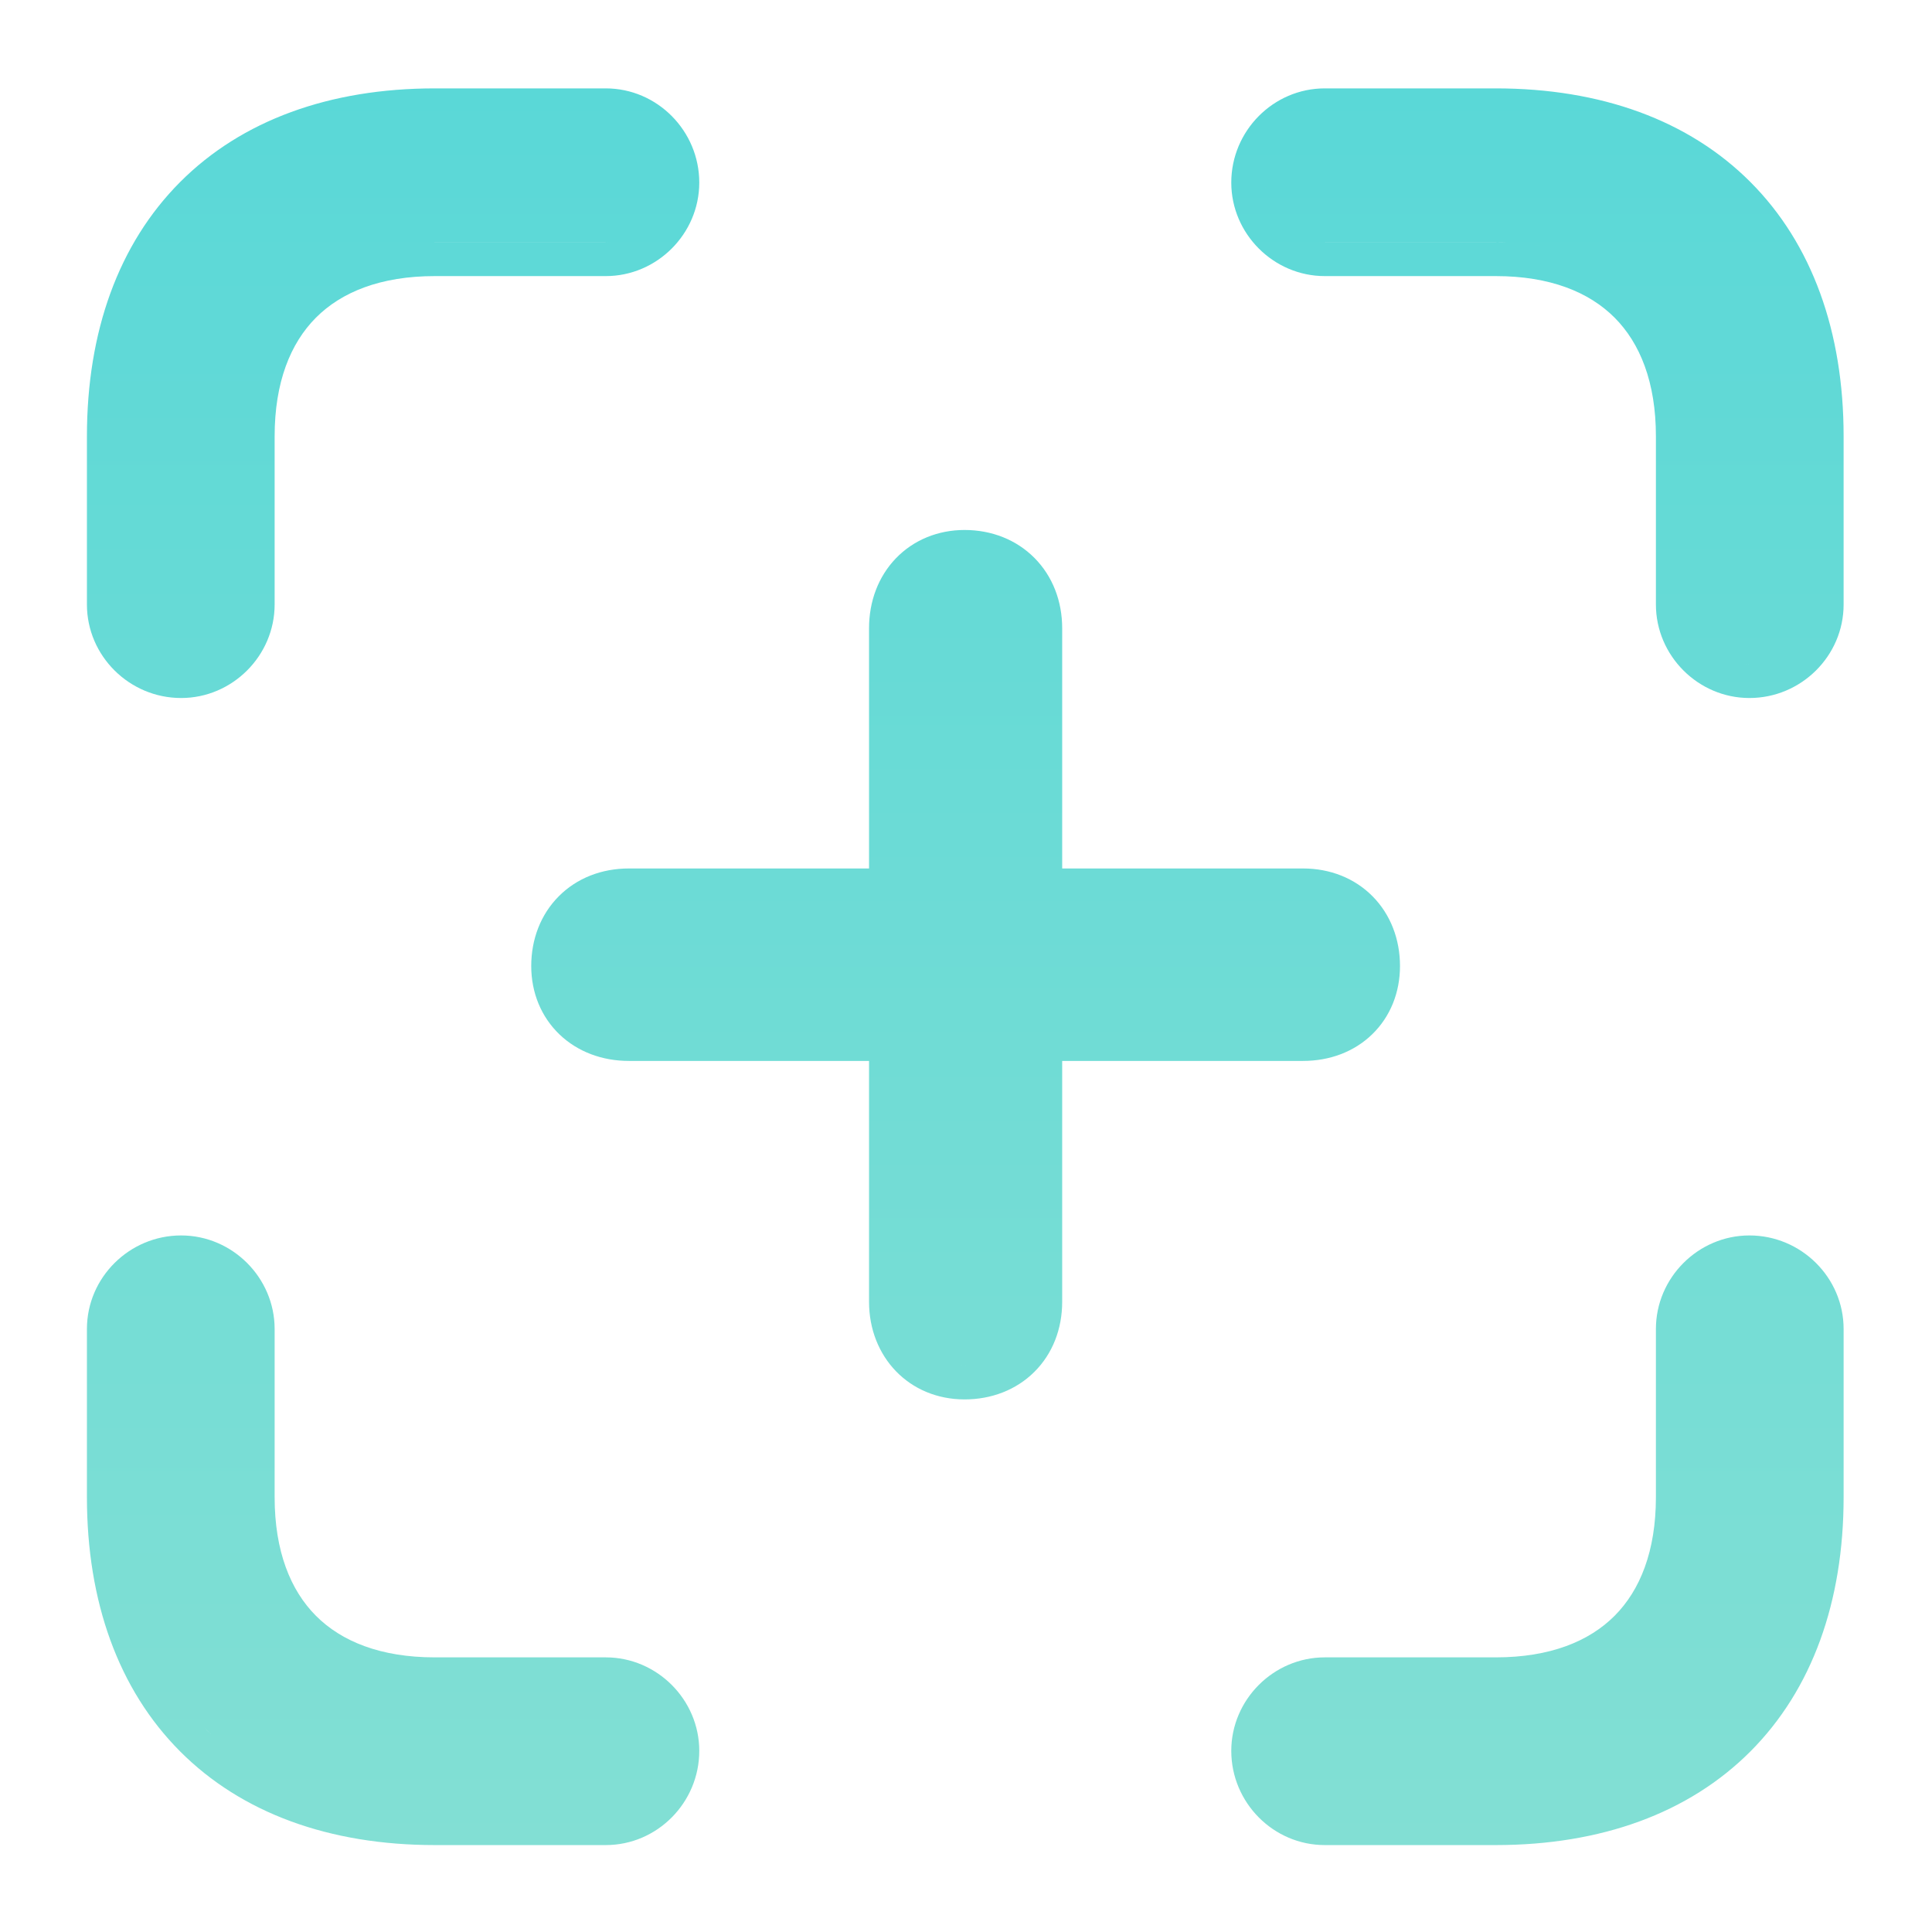
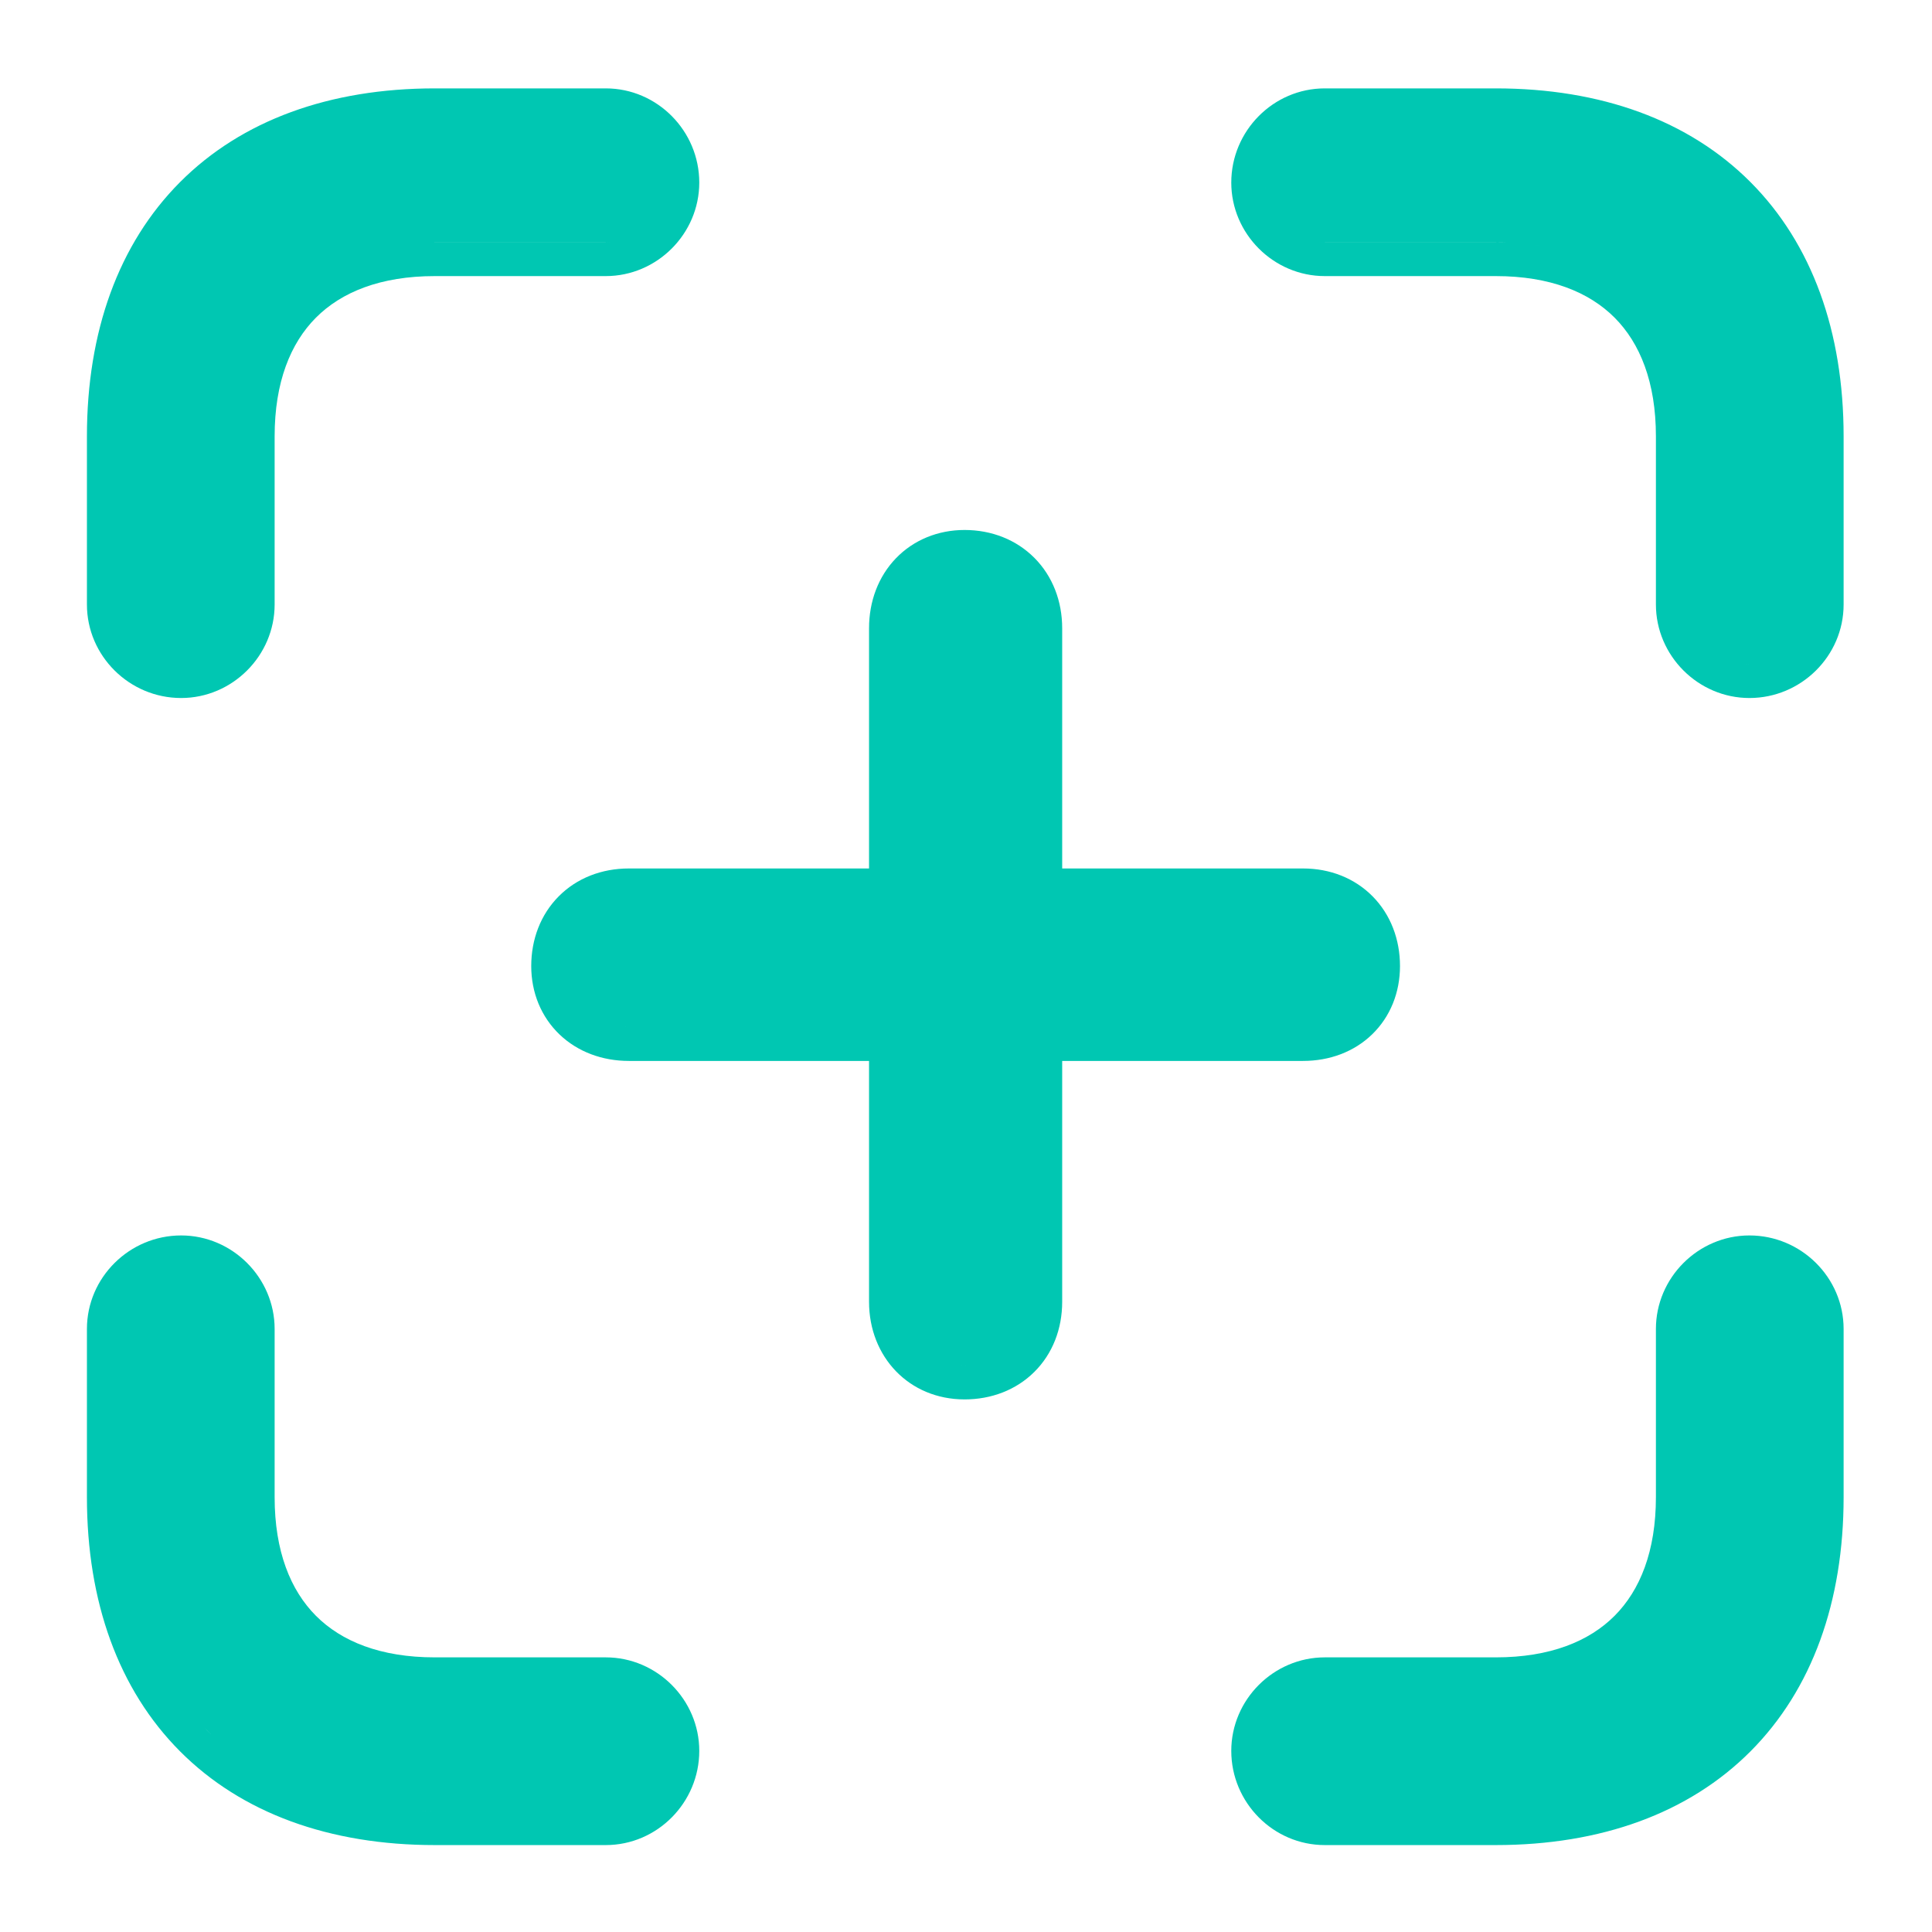
<svg xmlns="http://www.w3.org/2000/svg" width="320" height="320" viewBox="0 0 320 320" fill="none">
-   <path d="M29.999 204.628C38.486 204.628 45.488 211.63 45.488 220.117V247.98C45.488 256.932 48.118 263.405 52.335 267.633C56.55 271.858 63.019 274.512 72.019 274.512H100.332C108.819 274.512 115.821 281.514 115.821 290.001C115.821 298.559 108.86 305.603 100.332 305.603H72.019C54.596 305.603 40.035 300.322 29.824 290.08C19.617 279.84 14.399 265.283 14.398 247.98V220.117C14.399 211.59 21.441 204.628 29.999 204.628ZM289.76 204.628C298.318 204.628 305.361 211.589 305.361 220.117V247.98C305.361 265.283 300.143 279.84 289.936 290.08C279.725 300.322 265.163 305.603 247.739 305.603H219.427C210.899 305.603 203.938 298.559 203.938 290.001C203.938 281.514 210.94 274.512 219.427 274.512H247.739C256.74 274.512 263.209 271.858 267.424 267.633C271.641 263.405 274.27 256.932 274.271 247.98V220.117C274.271 211.63 281.273 204.628 289.76 204.628ZM70.502 299.986L72.019 300C71.004 300 70.001 299.98 69.011 299.942C69.505 299.961 70.002 299.977 70.502 299.986ZM209.588 290.988C209.589 290.998 209.59 291.008 209.591 291.019C209.574 290.851 209.561 290.683 209.553 290.514L209.588 290.988ZM34.38 286.703C34.58 286.896 34.783 287.087 34.987 287.276C34.581 286.9 34.182 286.516 33.791 286.124L34.38 286.703ZM159.768 87.781C164.219 87.781 168.333 89.383 171.342 92.414C174.349 95.444 175.931 99.578 175.931 104.057V143.846H215.832C220.288 143.846 224.381 145.451 227.364 148.479C230.339 151.5 231.883 155.602 231.883 160.009C231.883 164.371 230.29 168.393 227.272 171.319C224.267 174.233 220.199 175.723 215.832 175.723H175.931V215.623C175.931 220.108 174.343 224.23 171.312 227.239C168.286 230.242 164.176 231.786 159.768 231.786C150.559 231.786 143.942 224.734 143.941 215.623V175.723H104.152C99.791 175.723 95.712 174.238 92.686 171.349C89.641 168.441 87.99 164.416 87.989 160.009C87.989 155.601 89.535 151.49 92.537 148.465C95.546 145.433 99.667 143.846 104.152 143.846H143.941V104.057C143.941 99.622 145.465 95.511 148.387 92.476C151.321 89.428 155.366 87.781 159.768 87.781ZM159.768 226.184C159.717 226.184 159.666 226.181 159.615 226.181L159.768 226.185C159.959 226.185 160.15 226.18 160.338 226.172C160.15 226.18 159.959 226.184 159.768 226.184ZM159.214 226.172L159.301 226.174C159.218 226.171 159.136 226.165 159.054 226.16C159.107 226.163 159.16 226.169 159.214 226.172ZM158.606 226.124C158.676 226.131 158.747 226.137 158.817 226.143C158.747 226.137 158.676 226.131 158.606 226.124ZM39.887 220.117L39.874 219.63C39.874 219.626 39.873 219.622 39.873 219.618C39.882 219.783 39.887 219.95 39.887 220.117ZM103.596 170.108L104.152 170.12C103.96 170.12 103.769 170.115 103.58 170.107C103.585 170.108 103.59 170.108 103.596 170.108ZM93.635 161.001C93.639 161.049 93.642 161.096 93.647 161.144C93.642 161.096 93.639 161.049 93.635 161.001ZM226.232 161.085C226.248 160.912 226.261 160.738 226.269 160.562V160.552C226.261 160.731 226.248 160.909 226.232 161.085ZM93.605 160.562C93.606 160.594 93.609 160.626 93.61 160.658C93.608 160.608 93.605 160.557 93.603 160.507L93.605 160.562ZM100.332 14.639C108.86 14.639 115.821 21.682 115.821 30.24C115.821 38.727 108.819 45.73 100.332 45.73H72.019C63.019 45.73 56.55 48.383 52.335 52.608C48.118 56.836 45.488 63.309 45.488 72.261V100.124C45.488 108.611 38.486 115.613 29.999 115.613C21.441 115.613 14.399 108.651 14.398 100.124V72.261C14.398 54.958 19.617 40.402 29.824 30.162C40.035 19.92 54.596 14.639 72.019 14.639H100.332ZM247.739 14.639C265.163 14.639 279.725 19.92 289.936 30.162C300.143 40.402 305.361 54.958 305.361 72.261V100.124C305.361 108.652 298.318 115.613 289.76 115.613C281.273 115.613 274.271 108.611 274.271 100.124V72.261C274.271 63.309 271.641 56.836 267.424 52.608C263.209 48.383 256.74 45.73 247.739 45.73H219.427C210.94 45.73 203.938 38.727 203.938 30.24C203.938 21.682 210.899 14.639 219.427 14.639H247.739ZM289.257 109.998C289.424 110.007 289.591 110.012 289.76 110.012V110.011C289.43 110.011 289.103 109.993 288.78 109.96C288.938 109.976 289.097 109.99 289.257 109.998ZM170.329 104.057L170.317 103.49C170.317 103.486 170.317 103.481 170.316 103.477C170.325 103.668 170.329 103.862 170.329 104.057ZM160.904 93.434C161.086 93.45 161.266 93.47 161.444 93.494C161.084 93.445 160.717 93.412 160.342 93.395L160.904 93.434ZM254.927 40.684C255.209 40.73 255.49 40.778 255.769 40.829C255.212 40.726 254.646 40.634 254.072 40.554L254.927 40.684ZM218.924 40.114L219.427 40.128H247.739C248.371 40.128 248.995 40.139 249.61 40.162C249.303 40.15 248.993 40.141 248.681 40.136C248.369 40.13 248.055 40.127 247.739 40.127H219.427C219.097 40.127 218.77 40.109 218.447 40.076C218.605 40.092 218.764 40.106 218.924 40.114ZM71.01 40.139C70.709 40.145 70.411 40.153 70.114 40.165C70.411 40.153 70.709 40.145 71.01 40.139ZM101.311 40.076C100.988 40.109 100.662 40.127 100.332 40.127H72.019C71.712 40.127 71.406 40.13 71.103 40.136L72.019 40.128H100.332C100.5 40.128 100.668 40.123 100.835 40.114C100.994 40.106 101.153 40.092 101.311 40.076ZM209.588 31.209C209.589 31.219 209.59 31.229 209.591 31.239C209.574 31.075 209.561 30.91 209.553 30.743L209.588 31.209Z" fill="url(#paint0_linear_253_423)" />
-   <defs>
-     <linearGradient id="paint0_linear_253_423" x1="159.88" y1="14.64" x2="159.88" y2="305.603" gradientUnits="userSpaceOnUse">
-       <stop stop-color="#5AD8D7" />
-       <stop offset="1" stop-color="#82DFD4" />
-     </linearGradient>
-   </defs>
+   <path d="M29.999 204.628C38.486 204.628 45.488 211.63 45.488 220.117V247.98C45.488 256.932 48.118 263.405 52.335 267.633C56.55 271.858 63.019 274.512 72.019 274.512H100.332C108.819 274.512 115.821 281.514 115.821 290.001C115.821 298.559 108.86 305.603 100.332 305.603H72.019C54.596 305.603 40.035 300.322 29.824 290.08C19.617 279.84 14.399 265.283 14.398 247.98V220.117C14.399 211.59 21.441 204.628 29.999 204.628ZM289.76 204.628C298.318 204.628 305.361 211.589 305.361 220.117V247.98C305.361 265.283 300.143 279.84 289.936 290.08C279.725 300.322 265.163 305.603 247.739 305.603H219.427C210.899 305.603 203.938 298.559 203.938 290.001C203.938 281.514 210.94 274.512 219.427 274.512H247.739C256.74 274.512 263.209 271.858 267.424 267.633C271.641 263.405 274.27 256.932 274.271 247.98V220.117C274.271 211.63 281.273 204.628 289.76 204.628ZM70.502 299.986L72.019 300C71.004 300 70.001 299.98 69.011 299.942C69.505 299.961 70.002 299.977 70.502 299.986ZM209.588 290.988C209.589 290.998 209.59 291.008 209.591 291.019C209.574 290.851 209.561 290.683 209.553 290.514L209.588 290.988ZM34.38 286.703C34.58 286.896 34.783 287.087 34.987 287.276C34.581 286.9 34.182 286.516 33.791 286.124L34.38 286.703ZM159.768 87.781C164.219 87.781 168.333 89.383 171.342 92.414C174.349 95.444 175.931 99.578 175.931 104.057V143.846H215.832C220.288 143.846 224.381 145.451 227.364 148.479C230.339 151.5 231.883 155.602 231.883 160.009C231.883 164.371 230.29 168.393 227.272 171.319C224.267 174.233 220.199 175.723 215.832 175.723H175.931V215.623C175.931 220.108 174.343 224.23 171.312 227.239C168.286 230.242 164.176 231.786 159.768 231.786C150.559 231.786 143.942 224.734 143.941 215.623V175.723H104.152C99.791 175.723 95.712 174.238 92.686 171.349C89.641 168.441 87.99 164.416 87.989 160.009C87.989 155.601 89.535 151.49 92.537 148.465C95.546 145.433 99.667 143.846 104.152 143.846H143.941V104.057C143.941 99.622 145.465 95.511 148.387 92.476C151.321 89.428 155.366 87.781 159.768 87.781ZM159.768 226.184C159.717 226.184 159.666 226.181 159.615 226.181L159.768 226.185C159.959 226.185 160.15 226.18 160.338 226.172C160.15 226.18 159.959 226.184 159.768 226.184ZM159.214 226.172L159.301 226.174C159.218 226.171 159.136 226.165 159.054 226.16C159.107 226.163 159.16 226.169 159.214 226.172ZM158.606 226.124C158.676 226.131 158.747 226.137 158.817 226.143C158.747 226.137 158.676 226.131 158.606 226.124ZM39.887 220.117L39.874 219.63C39.874 219.626 39.873 219.622 39.873 219.618C39.882 219.783 39.887 219.95 39.887 220.117ZM103.596 170.108L104.152 170.12C103.96 170.12 103.769 170.115 103.58 170.107C103.585 170.108 103.59 170.108 103.596 170.108ZM93.635 161.001C93.639 161.049 93.642 161.096 93.647 161.144C93.642 161.096 93.639 161.049 93.635 161.001ZM226.232 161.085C226.248 160.912 226.261 160.738 226.269 160.562V160.552C226.261 160.731 226.248 160.909 226.232 161.085ZM93.605 160.562C93.606 160.594 93.609 160.626 93.61 160.658C93.608 160.608 93.605 160.557 93.603 160.507L93.605 160.562ZM100.332 14.639C108.86 14.639 115.821 21.682 115.821 30.24C115.821 38.727 108.819 45.73 100.332 45.73H72.019C63.019 45.73 56.55 48.383 52.335 52.608C48.118 56.836 45.488 63.309 45.488 72.261V100.124C45.488 108.611 38.486 115.613 29.999 115.613C21.441 115.613 14.399 108.651 14.398 100.124V72.261C14.398 54.958 19.617 40.402 29.824 30.162C40.035 19.92 54.596 14.639 72.019 14.639H100.332ZM247.739 14.639C265.163 14.639 279.725 19.92 289.936 30.162C300.143 40.402 305.361 54.958 305.361 72.261V100.124C305.361 108.652 298.318 115.613 289.76 115.613C281.273 115.613 274.271 108.611 274.271 100.124V72.261C274.271 63.309 271.641 56.836 267.424 52.608C263.209 48.383 256.74 45.73 247.739 45.73H219.427C210.94 45.73 203.938 38.727 203.938 30.24C203.938 21.682 210.899 14.639 219.427 14.639H247.739ZM289.257 109.998C289.424 110.007 289.591 110.012 289.76 110.012V110.011C289.43 110.011 289.103 109.993 288.78 109.96C288.938 109.976 289.097 109.99 289.257 109.998ZM170.329 104.057L170.317 103.49C170.317 103.486 170.317 103.481 170.316 103.477C170.325 103.668 170.329 103.862 170.329 104.057ZM160.904 93.434C161.086 93.45 161.266 93.47 161.444 93.494C161.084 93.445 160.717 93.412 160.342 93.395L160.904 93.434ZM254.927 40.684C255.209 40.73 255.49 40.778 255.769 40.829C255.212 40.726 254.646 40.634 254.072 40.554L254.927 40.684ZM218.924 40.114L219.427 40.128H247.739C248.371 40.128 248.995 40.139 249.61 40.162C249.303 40.15 248.993 40.141 248.681 40.136C248.369 40.13 248.055 40.127 247.739 40.127H219.427C219.097 40.127 218.77 40.109 218.447 40.076C218.605 40.092 218.764 40.106 218.924 40.114ZM71.01 40.139C70.709 40.145 70.411 40.153 70.114 40.165C70.411 40.153 70.709 40.145 71.01 40.139ZM101.311 40.076C100.988 40.109 100.662 40.127 100.332 40.127H72.019C71.712 40.127 71.406 40.13 71.103 40.136L72.019 40.128H100.332C100.5 40.128 100.668 40.123 100.835 40.114C100.994 40.106 101.153 40.092 101.311 40.076ZM209.588 31.209C209.589 31.219 209.59 31.229 209.591 31.239C209.574 31.075 209.561 30.91 209.553 30.743L209.588 31.209Z" fill="#00C7B2" />
</svg>
